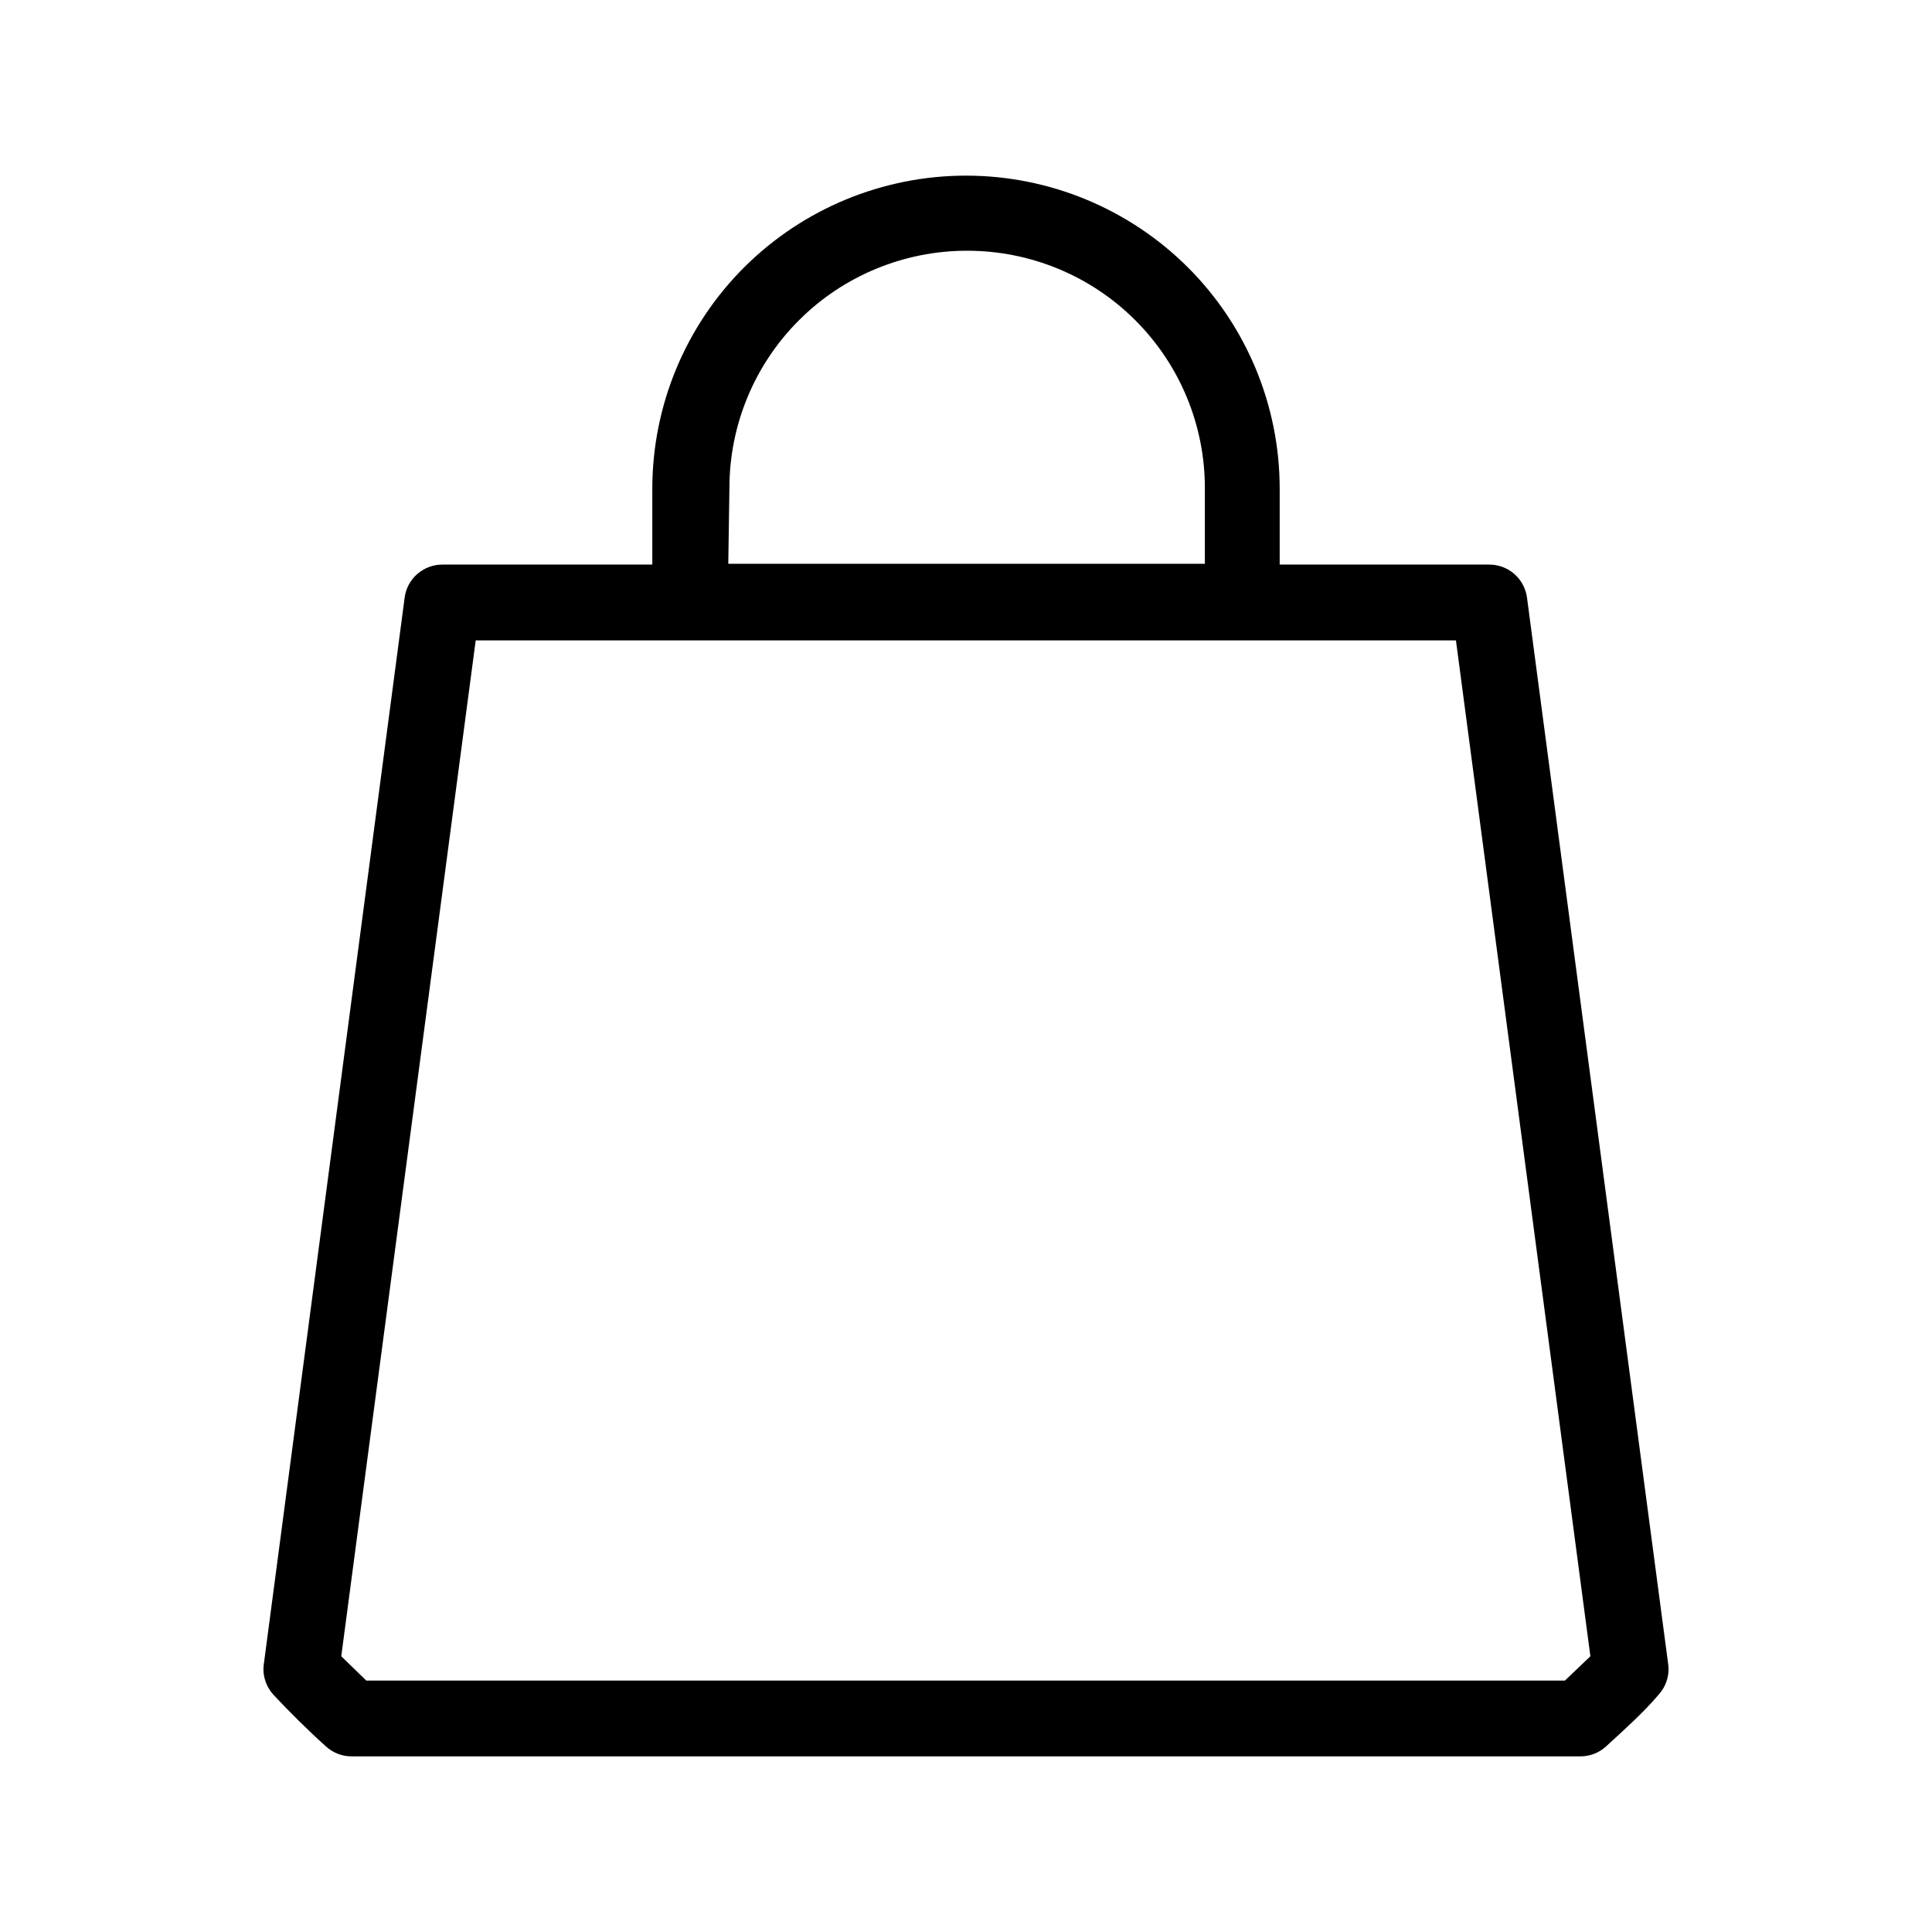
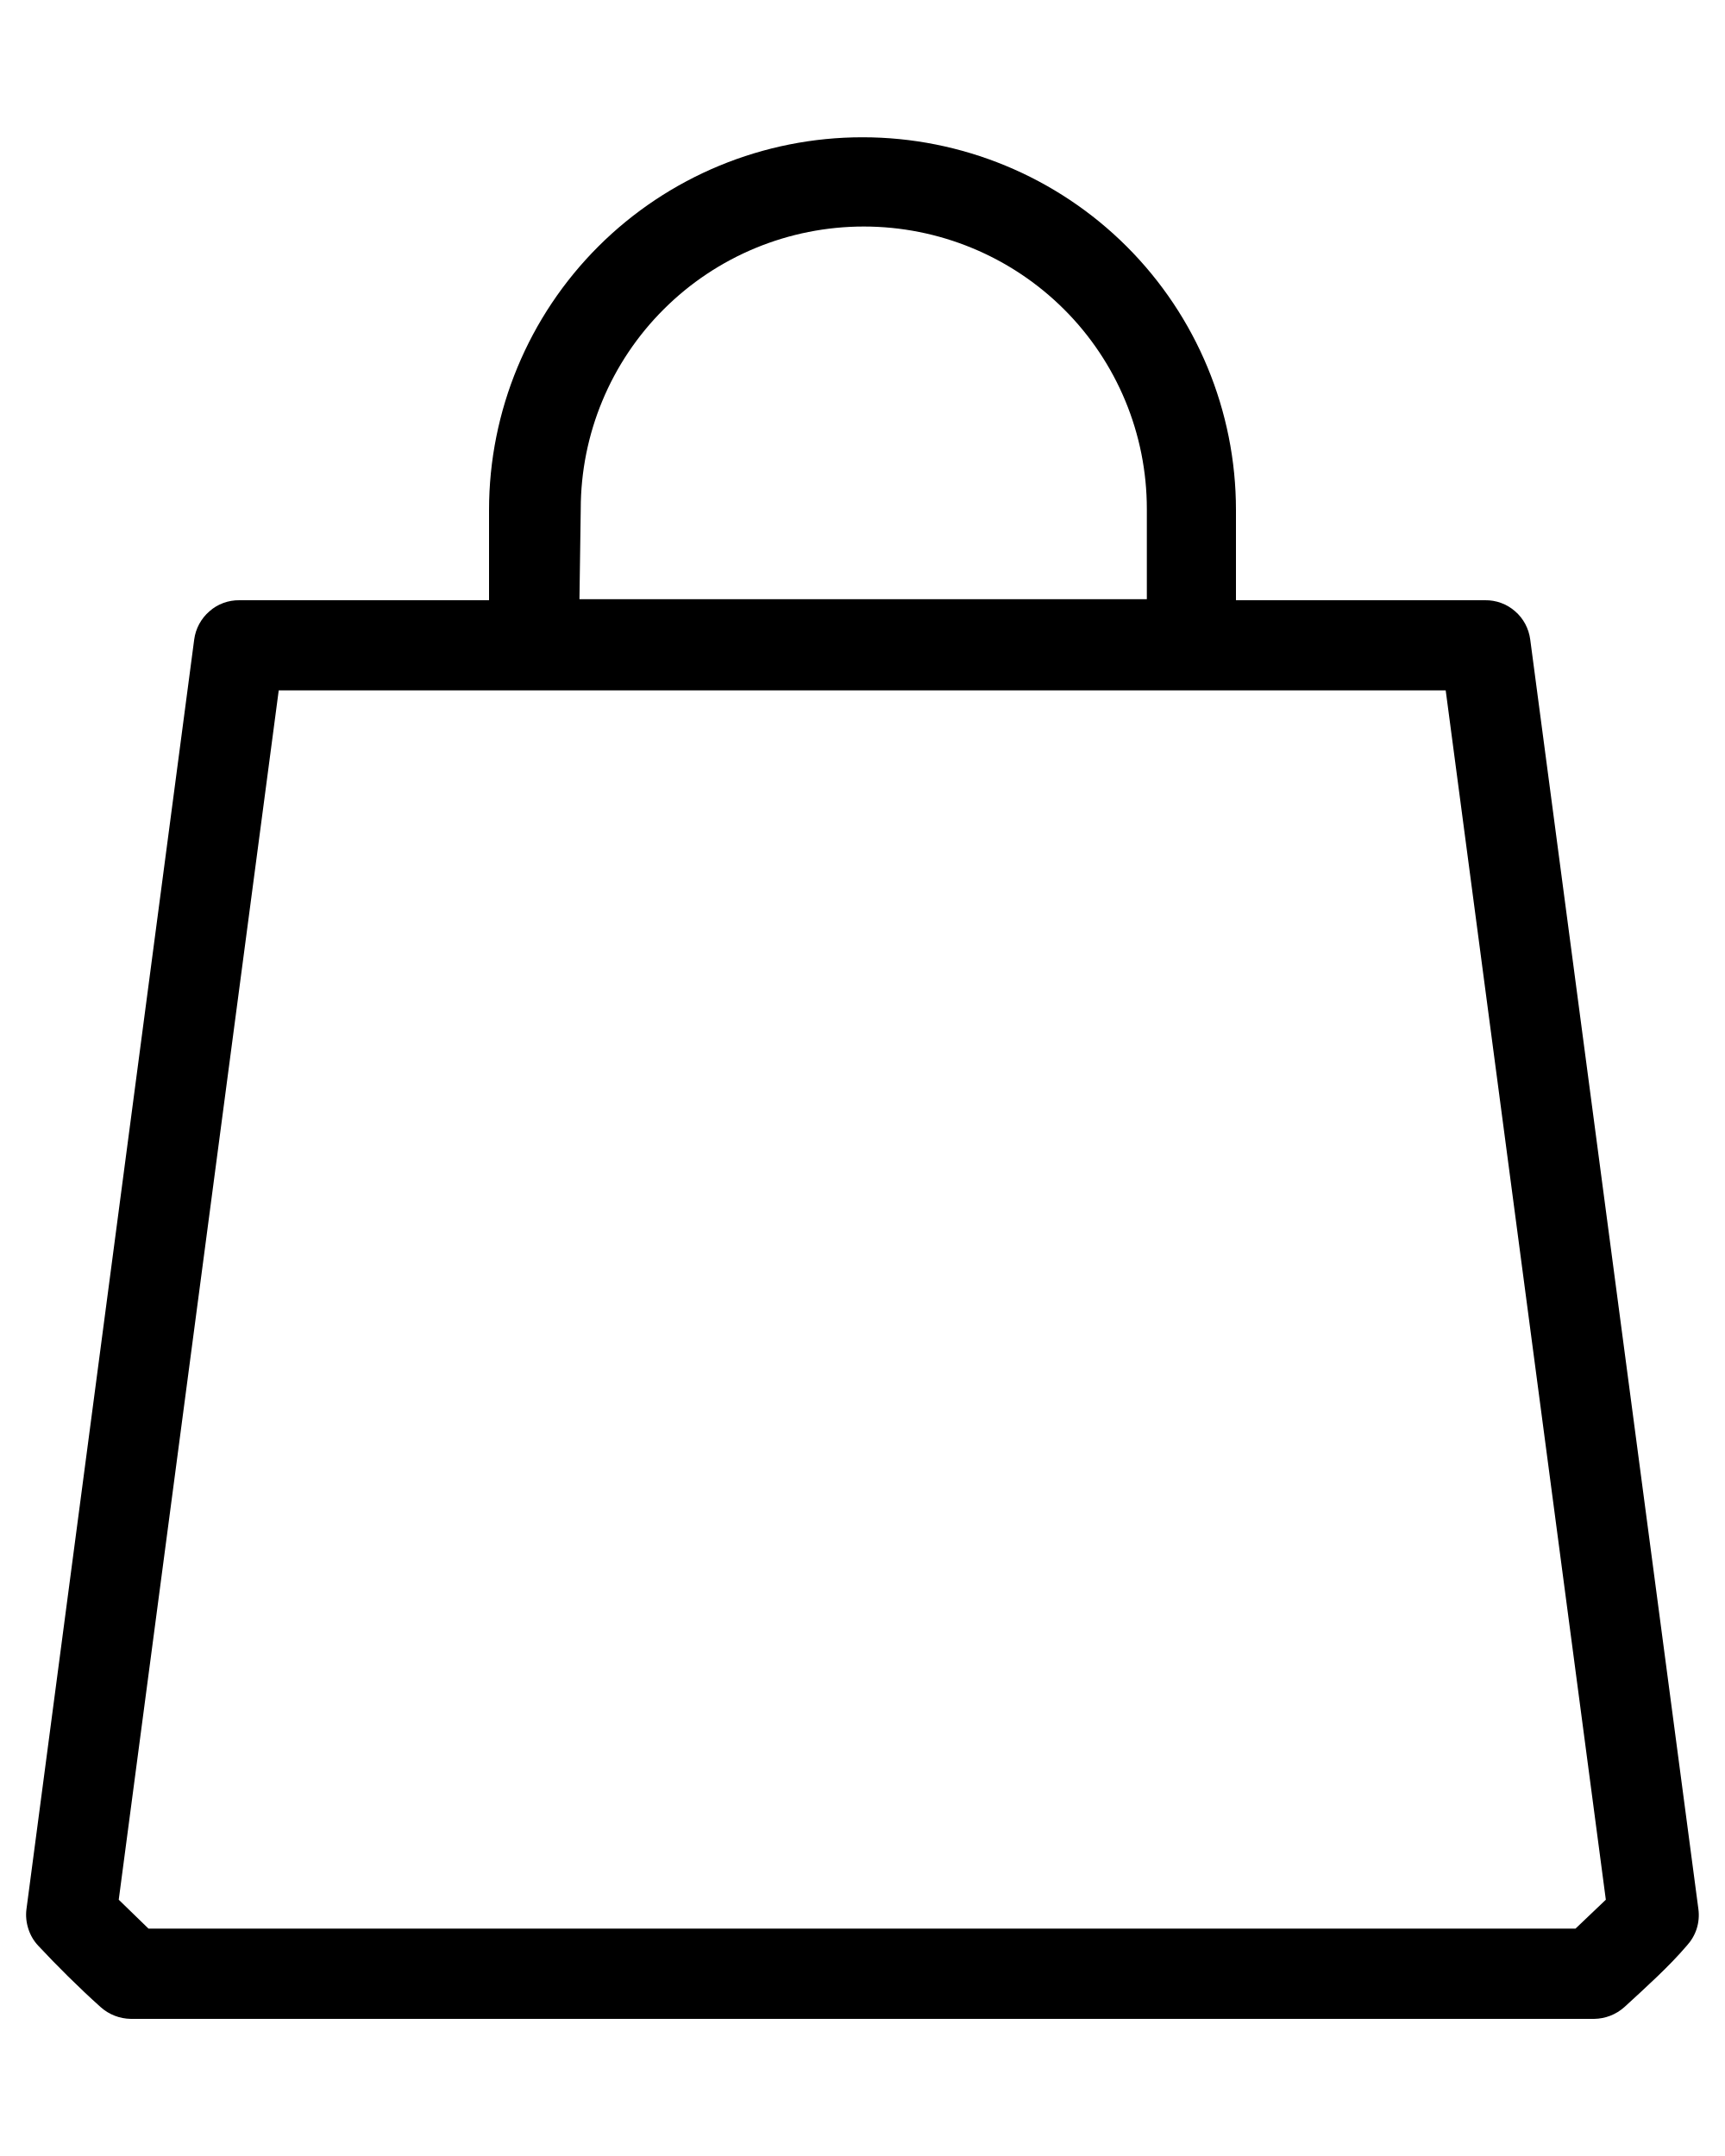
- <svg xmlns="http://www.w3.org/2000/svg" viewBox="0 0 22 22" fill="none">
-   <path d="M17.388 6.804C17.374 6.7 17.322 6.604 17.243 6.535C17.163 6.466 17.061 6.428 16.955 6.429H14.572V5.565C14.572 4.62 14.196 3.713 13.526 3.044C12.856 2.376 11.947 2 11 2C10.053 2 9.144 2.376 8.474 3.044C7.804 3.713 7.428 4.62 7.428 5.565V6.429H5.041C4.935 6.428 4.833 6.466 4.753 6.535C4.673 6.604 4.622 6.7 4.608 6.804L3.004 18.951C2.995 19.014 3.001 19.078 3.021 19.138C3.04 19.199 3.073 19.254 3.116 19.301C3.298 19.495 3.497 19.694 3.713 19.888C3.792 19.96 3.895 20 4.003 20H17.997C18.105 20 18.208 19.96 18.287 19.888C18.499 19.694 18.72 19.495 18.884 19.301C18.927 19.254 18.96 19.199 18.979 19.138C18.999 19.078 19.005 19.014 18.996 18.951L17.388 6.804ZM8.306 5.557C8.306 4.84 8.591 4.153 9.099 3.646C9.606 3.139 10.295 2.855 11.013 2.855C11.731 2.855 12.42 3.139 12.927 3.646C13.435 4.153 13.72 4.84 13.72 5.557V6.42H8.293L8.306 5.557ZM17.82 19.137H4.171L3.886 18.86L5.417 7.292H16.579L18.11 18.86L17.82 19.137Z" fill="currentColor" />
+ <svg xmlns="http://www.w3.org/2000/svg" viewBox="0 0 12 15" fill="none">
+   <path d="M10.645 4.449C10.635 4.373 10.598 4.303 10.54 4.253C10.482 4.202 10.408 4.175 10.331 4.176H8.598V3.548C8.598 2.86 8.324 2.2 7.837 1.714C7.35 1.228 6.689 0.955 6 0.955C5.311 0.955 4.65 1.228 4.163 1.714C3.676 2.2 3.402 2.86 3.402 3.548V4.176H1.666C1.589 4.175 1.514 4.202 1.457 4.253C1.399 4.303 1.361 4.373 1.351 4.449L0.184 13.283C0.178 13.328 0.183 13.375 0.197 13.419C0.211 13.463 0.234 13.503 0.266 13.537C0.398 13.678 0.543 13.823 0.7 13.964C0.758 14.016 0.833 14.045 0.911 14.046H11.089C11.167 14.045 11.242 14.016 11.3 13.964C11.454 13.823 11.614 13.678 11.734 13.537C11.765 13.503 11.789 13.463 11.803 13.419C11.817 13.375 11.821 13.328 11.815 13.283L10.645 4.449ZM4.04 3.541C4.04 3.02 4.248 2.52 4.617 2.152C4.986 1.783 5.487 1.576 6.009 1.576C6.531 1.576 7.032 1.783 7.402 2.152C7.771 2.52 7.978 3.02 7.978 3.541V4.169H4.031L4.04 3.541ZM10.96 13.418H1.033L0.826 13.217L1.939 4.803H10.057L11.171 13.217L10.96 13.418Z" fill="black" />
+   <path d="M2 4.5L1.5 5L0.5 13L1 13.5H11L11.5 13L10 4.5H2Z" />
</svg>
